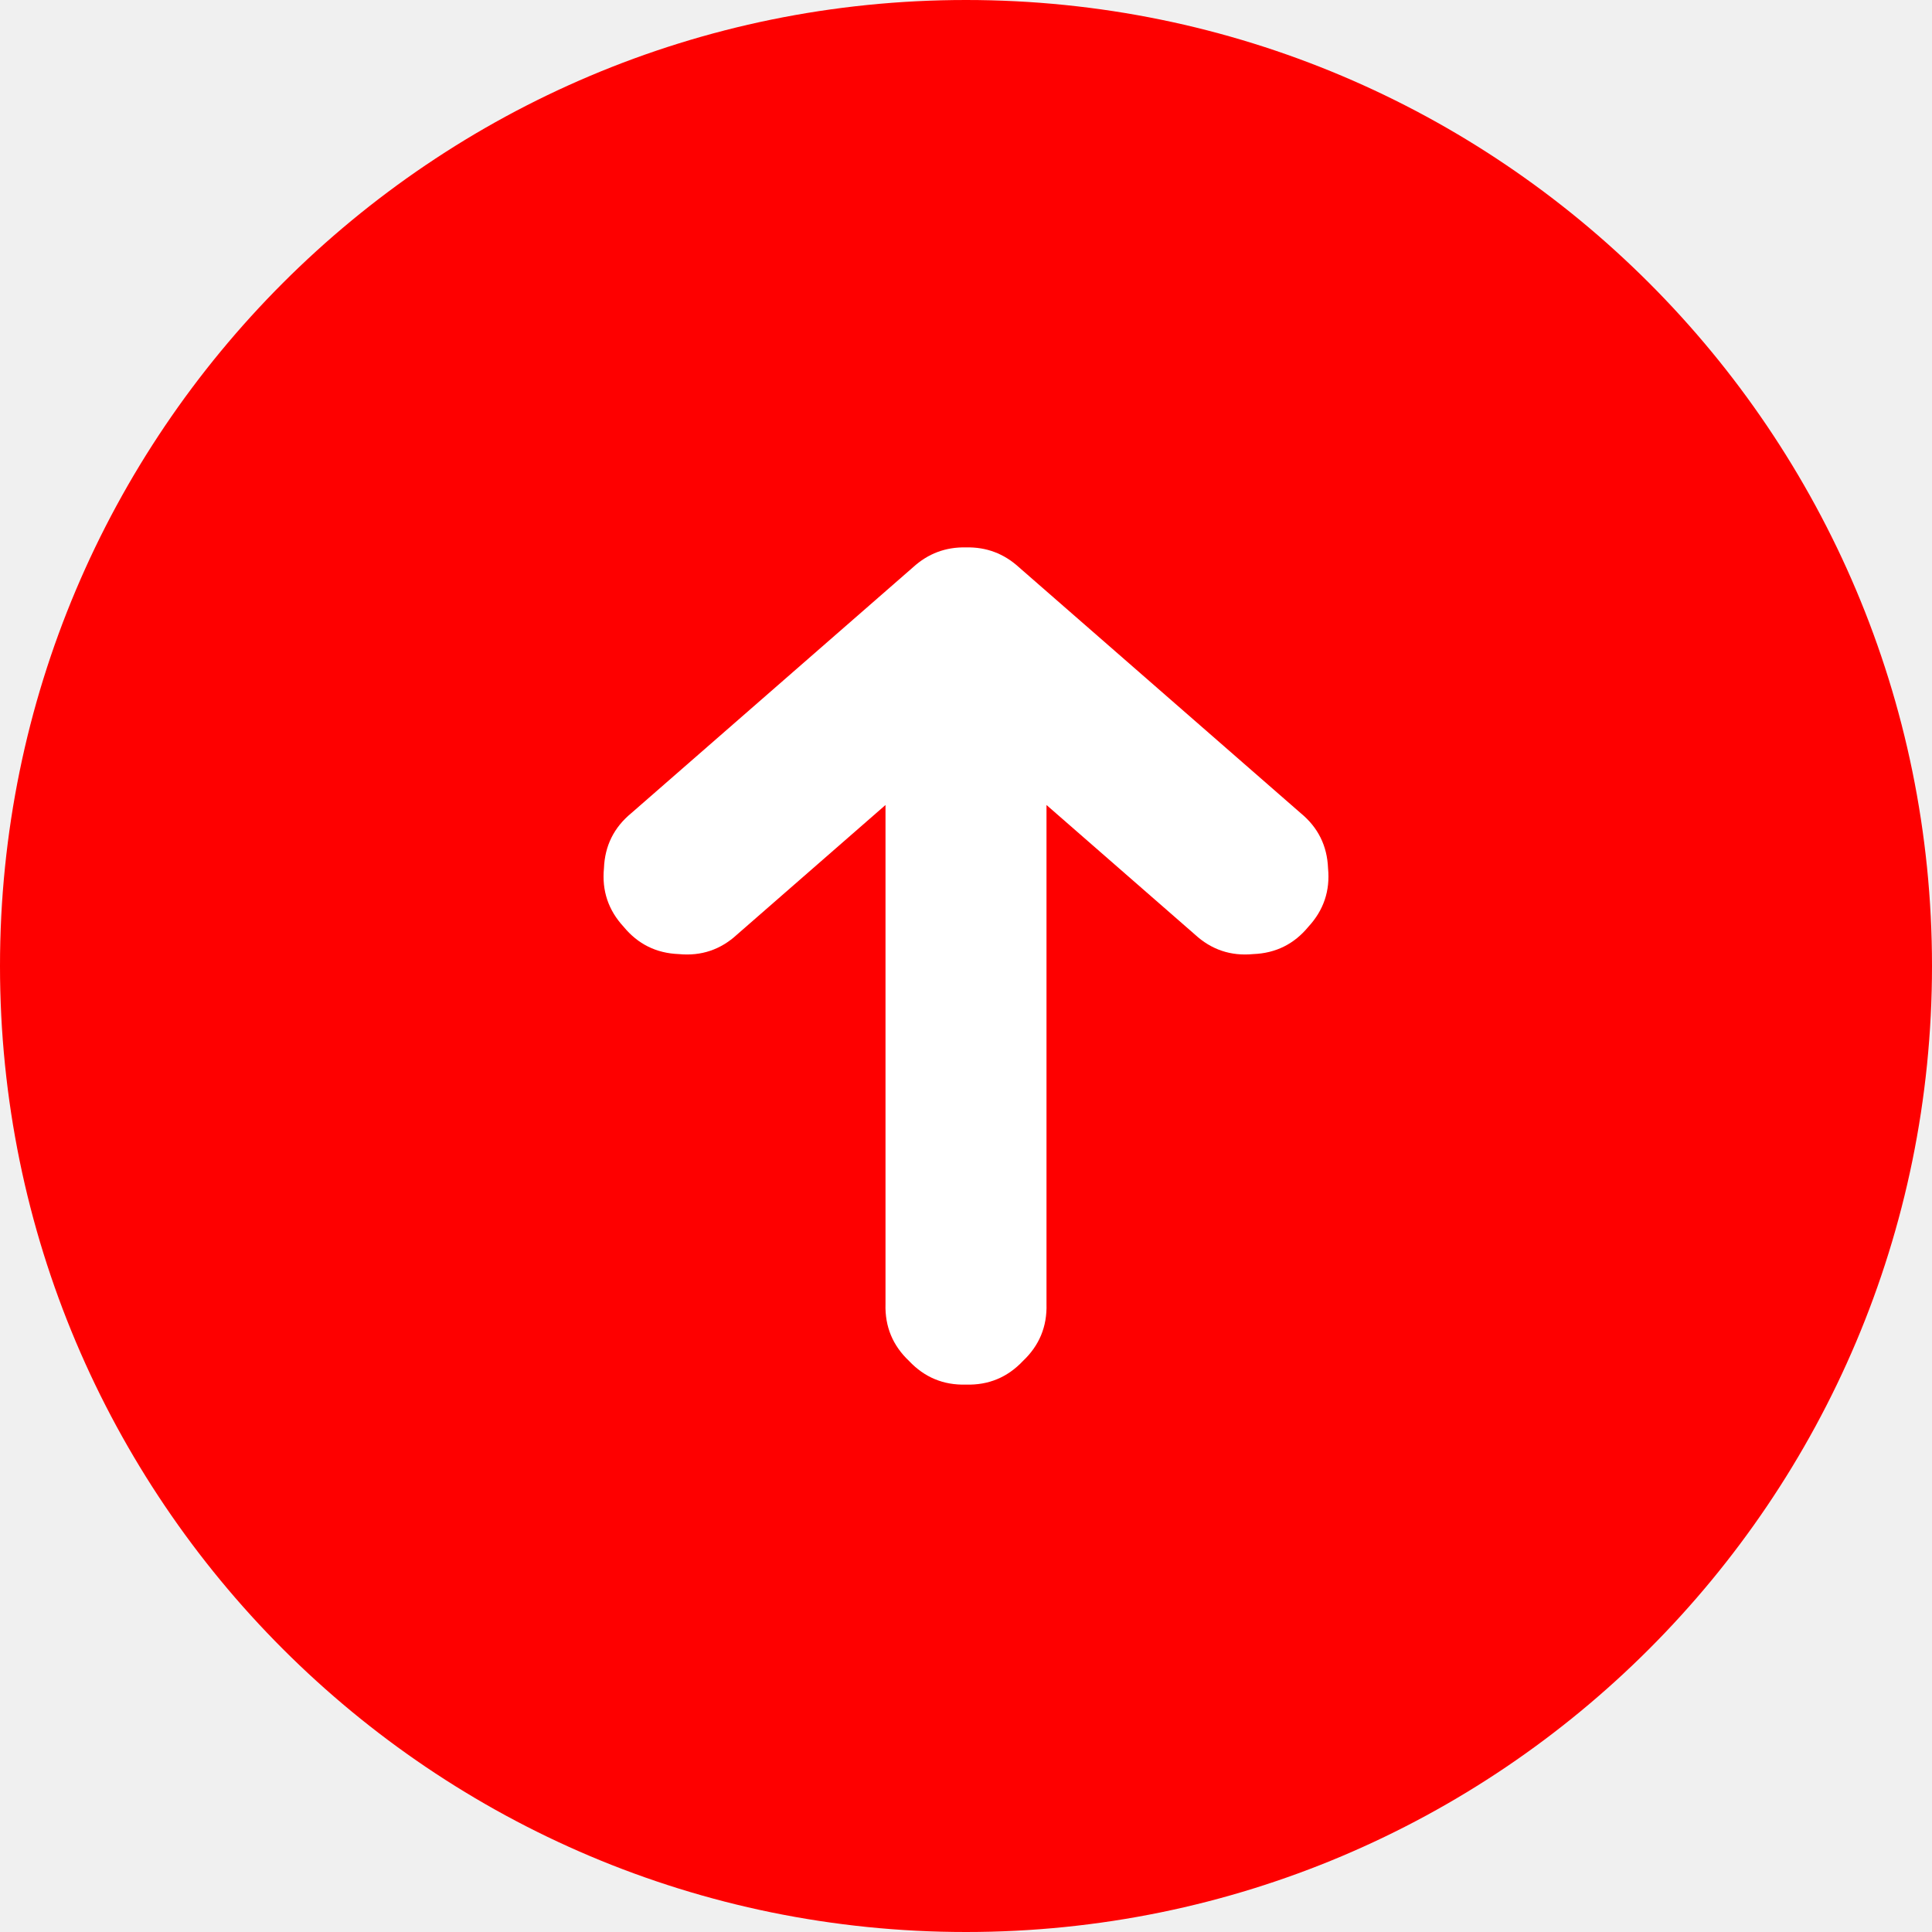
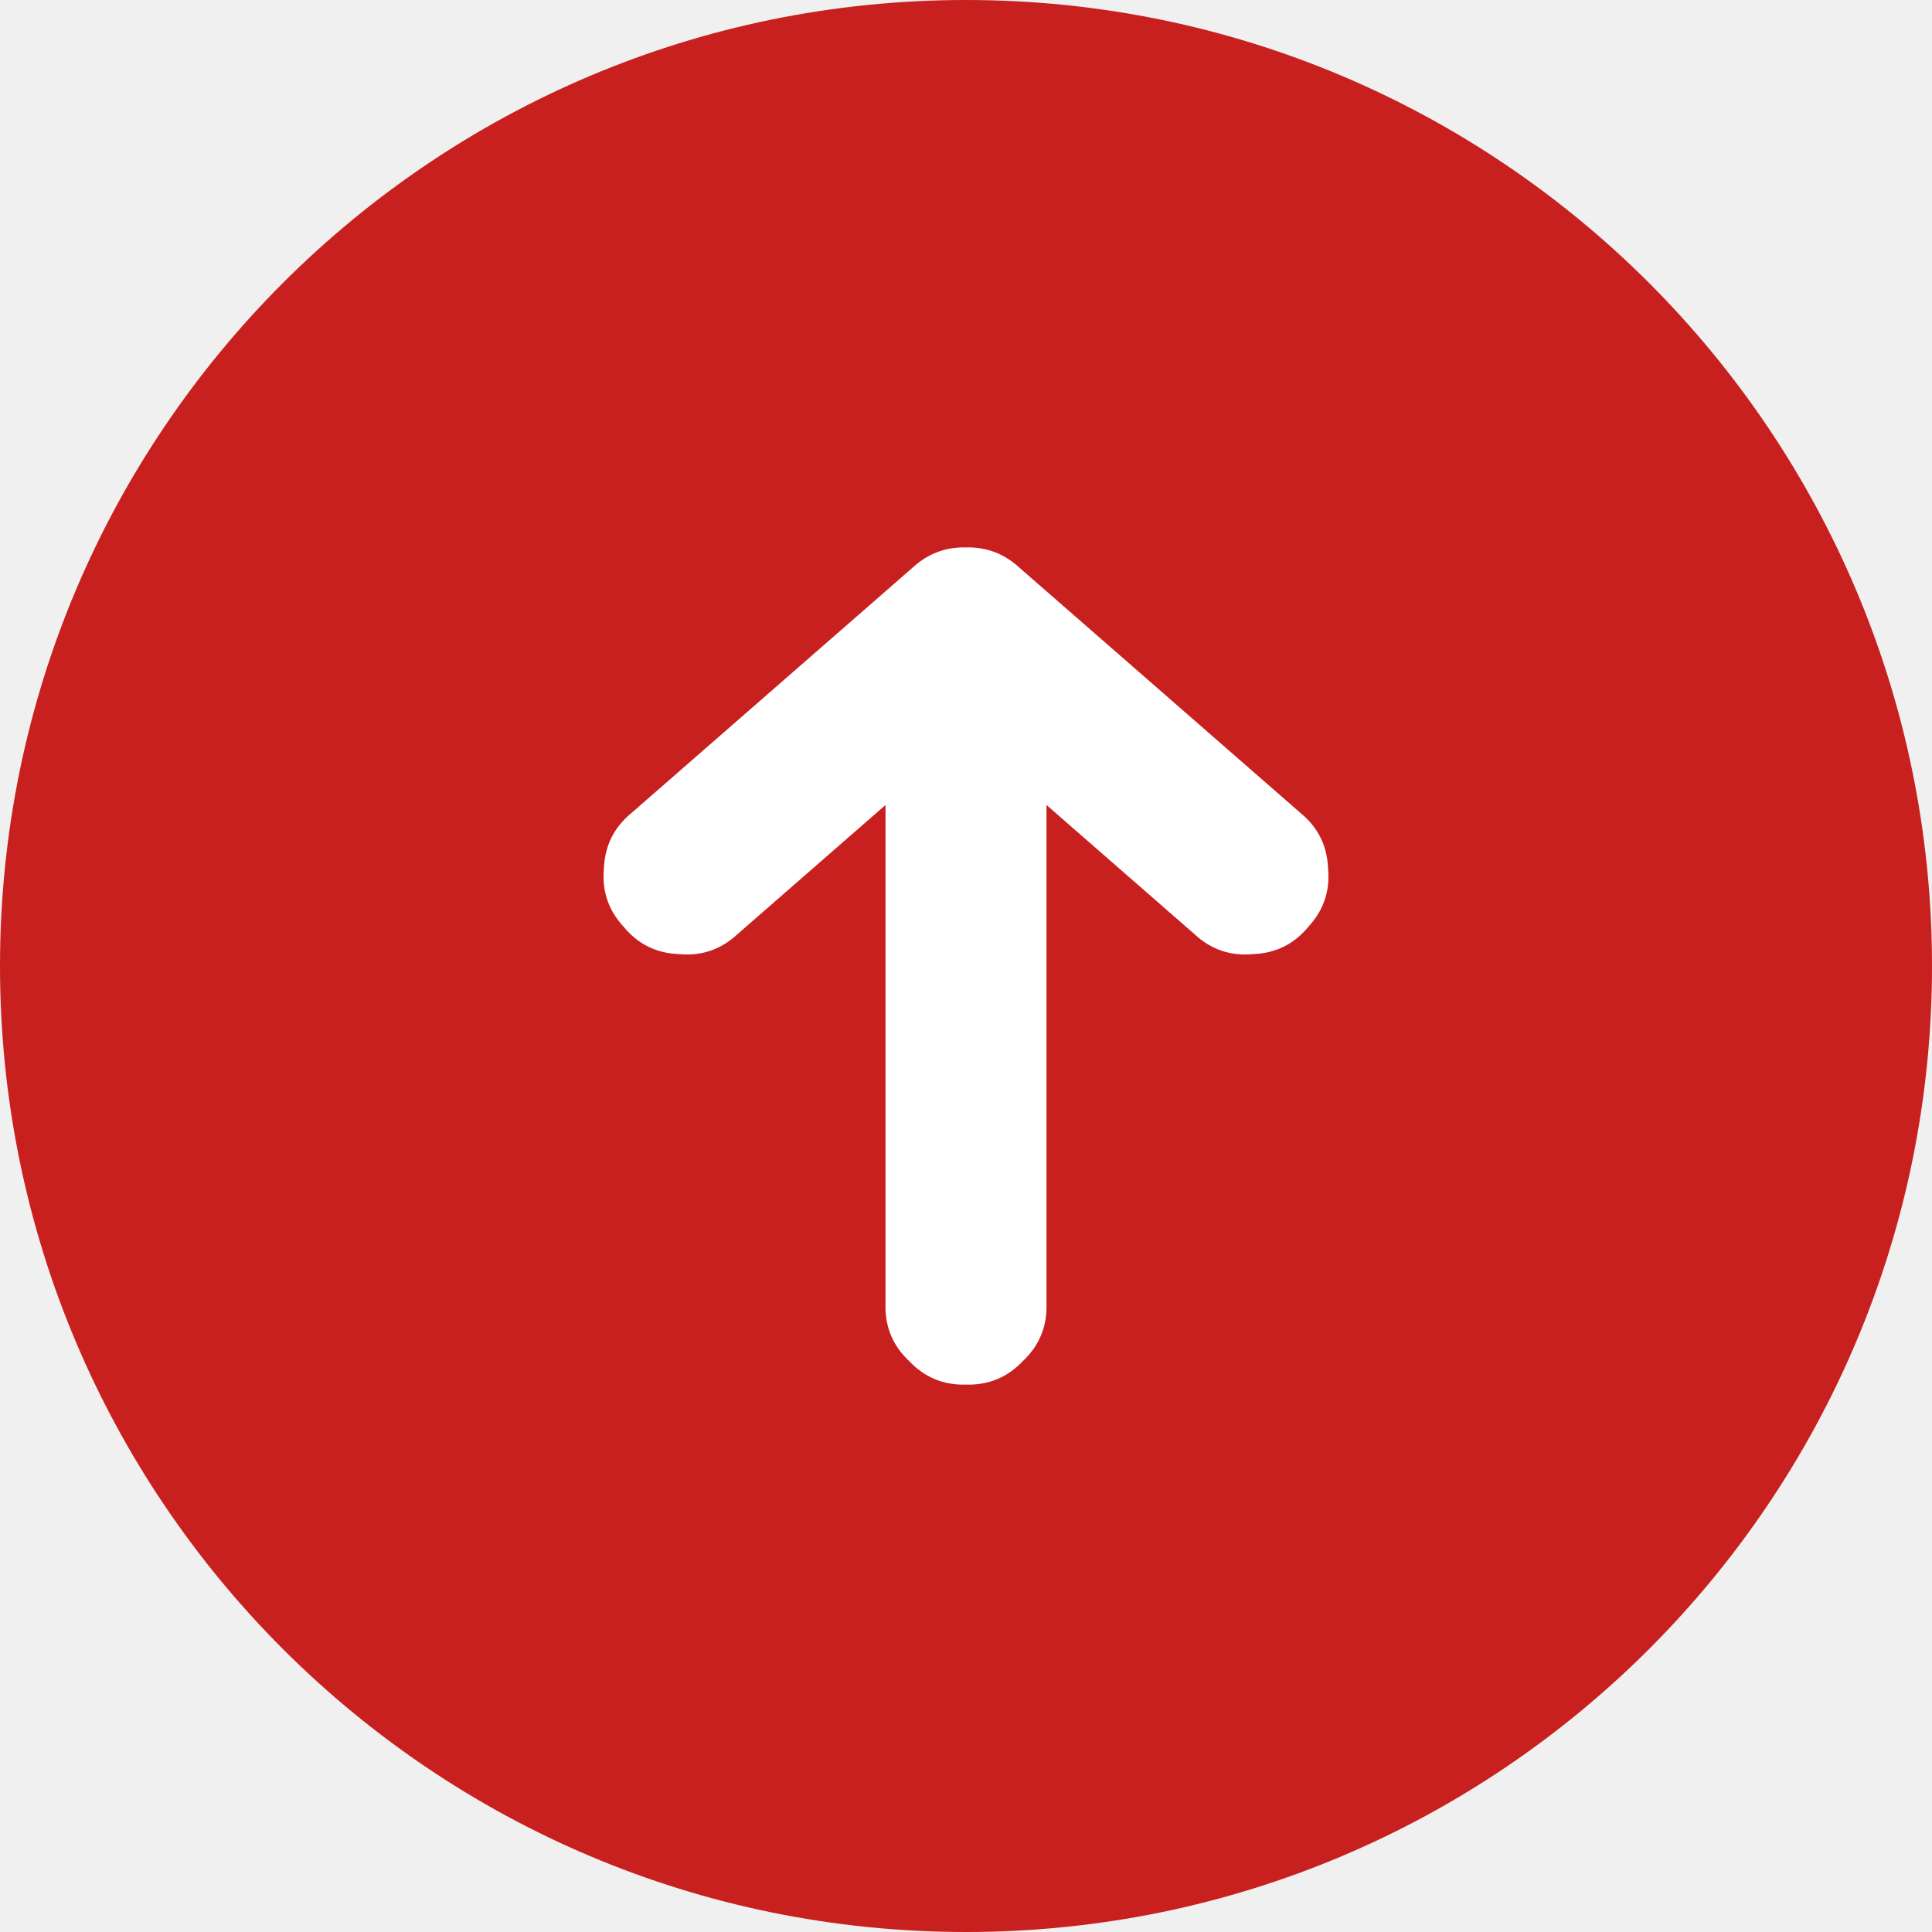
<svg xmlns="http://www.w3.org/2000/svg" width="48" height="48">
-   <circle fill="#FE0000" cx="24" cy="24" r="24" />
+   <circle fill="#C8201E" cx="24" cy="24" r="24" />
  <path fill="#FFF" transform="matrix(1 0 0 1 17 15.6)" d="M9 4.4L12.685 7.616Q13.301 8.185 14.136 8.104Q14.974 8.072 15.507 7.424Q16.076 6.808 15.995 5.973Q15.963 5.135 15.315 4.602L8.315 -1.507Q7.756 -2.017 7 -2Q6.244 -2.017 5.685 -1.507L-1.315 4.602Q-1.963 5.135 -1.995 5.973Q-2.076 6.808 -1.507 7.424Q-0.974 8.072 -0.136 8.104Q0.699 8.185 1.315 7.616L5 4.4L5 16.8Q4.976 17.638 5.586 18.214Q6.162 18.824 7 18.8Q7.838 18.824 8.414 18.214Q9.024 17.638 9 16.8L9 4.4Z" fill-rule="evenodd" />
</svg>
